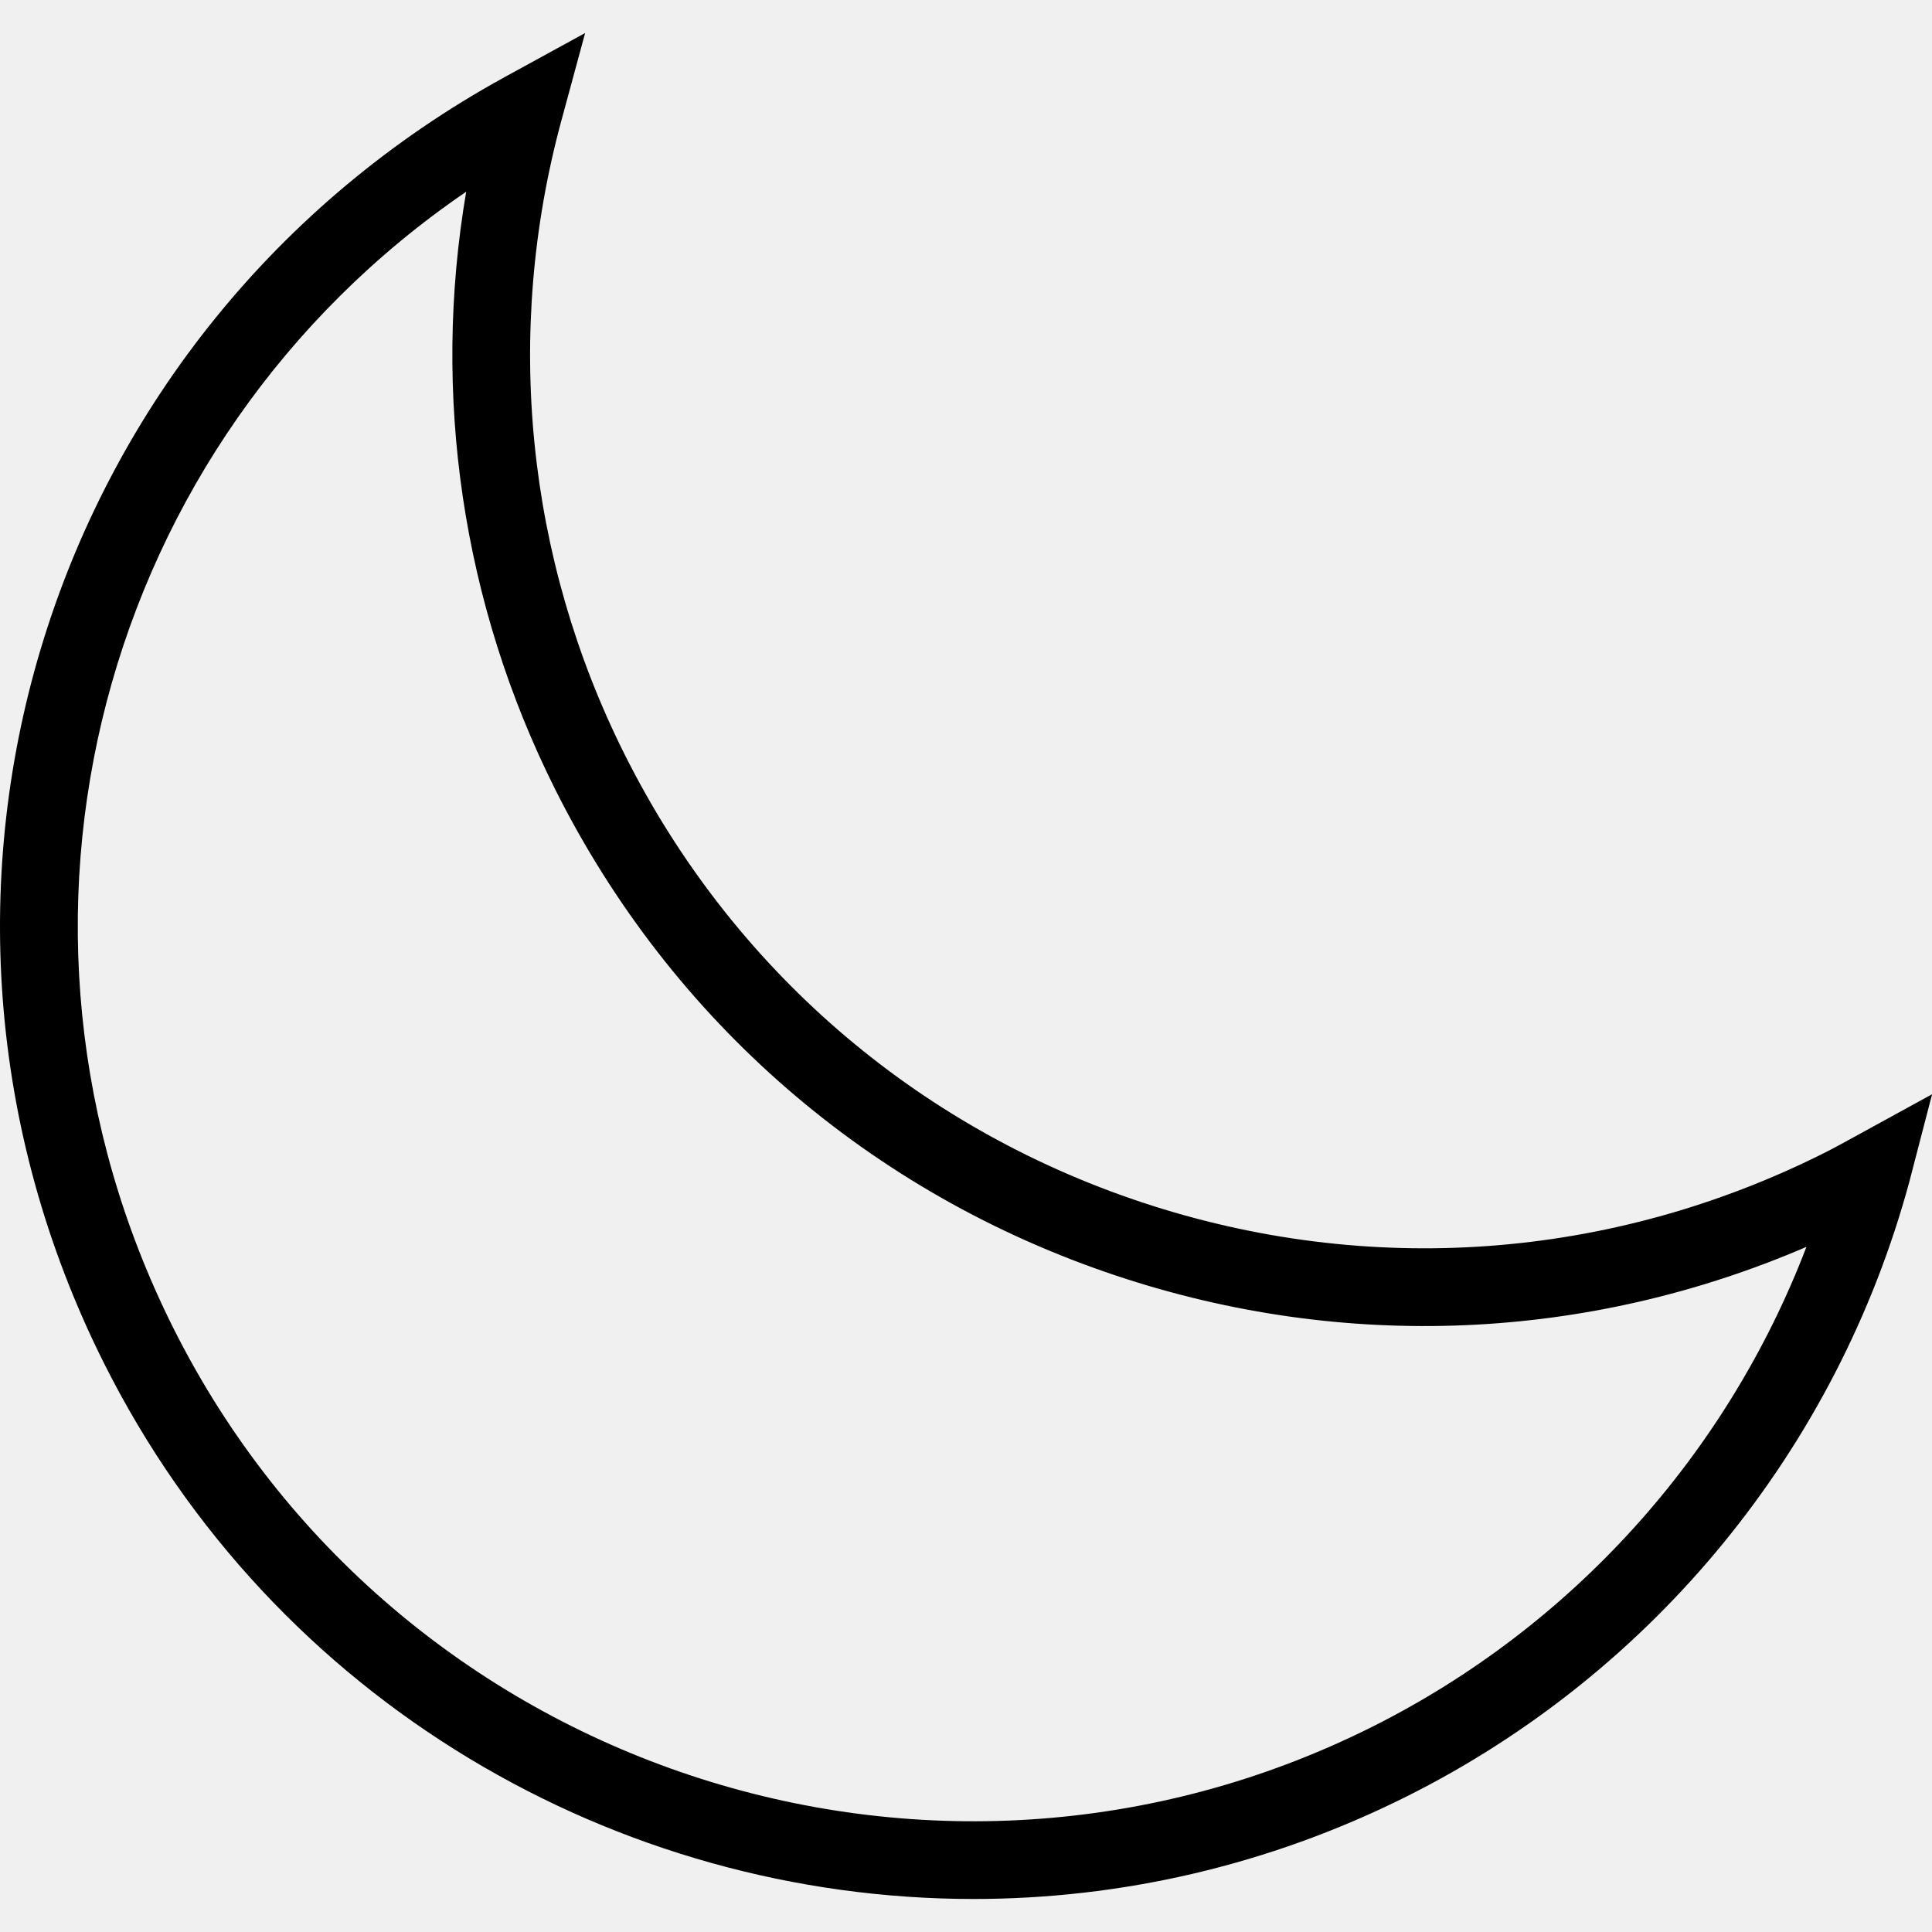
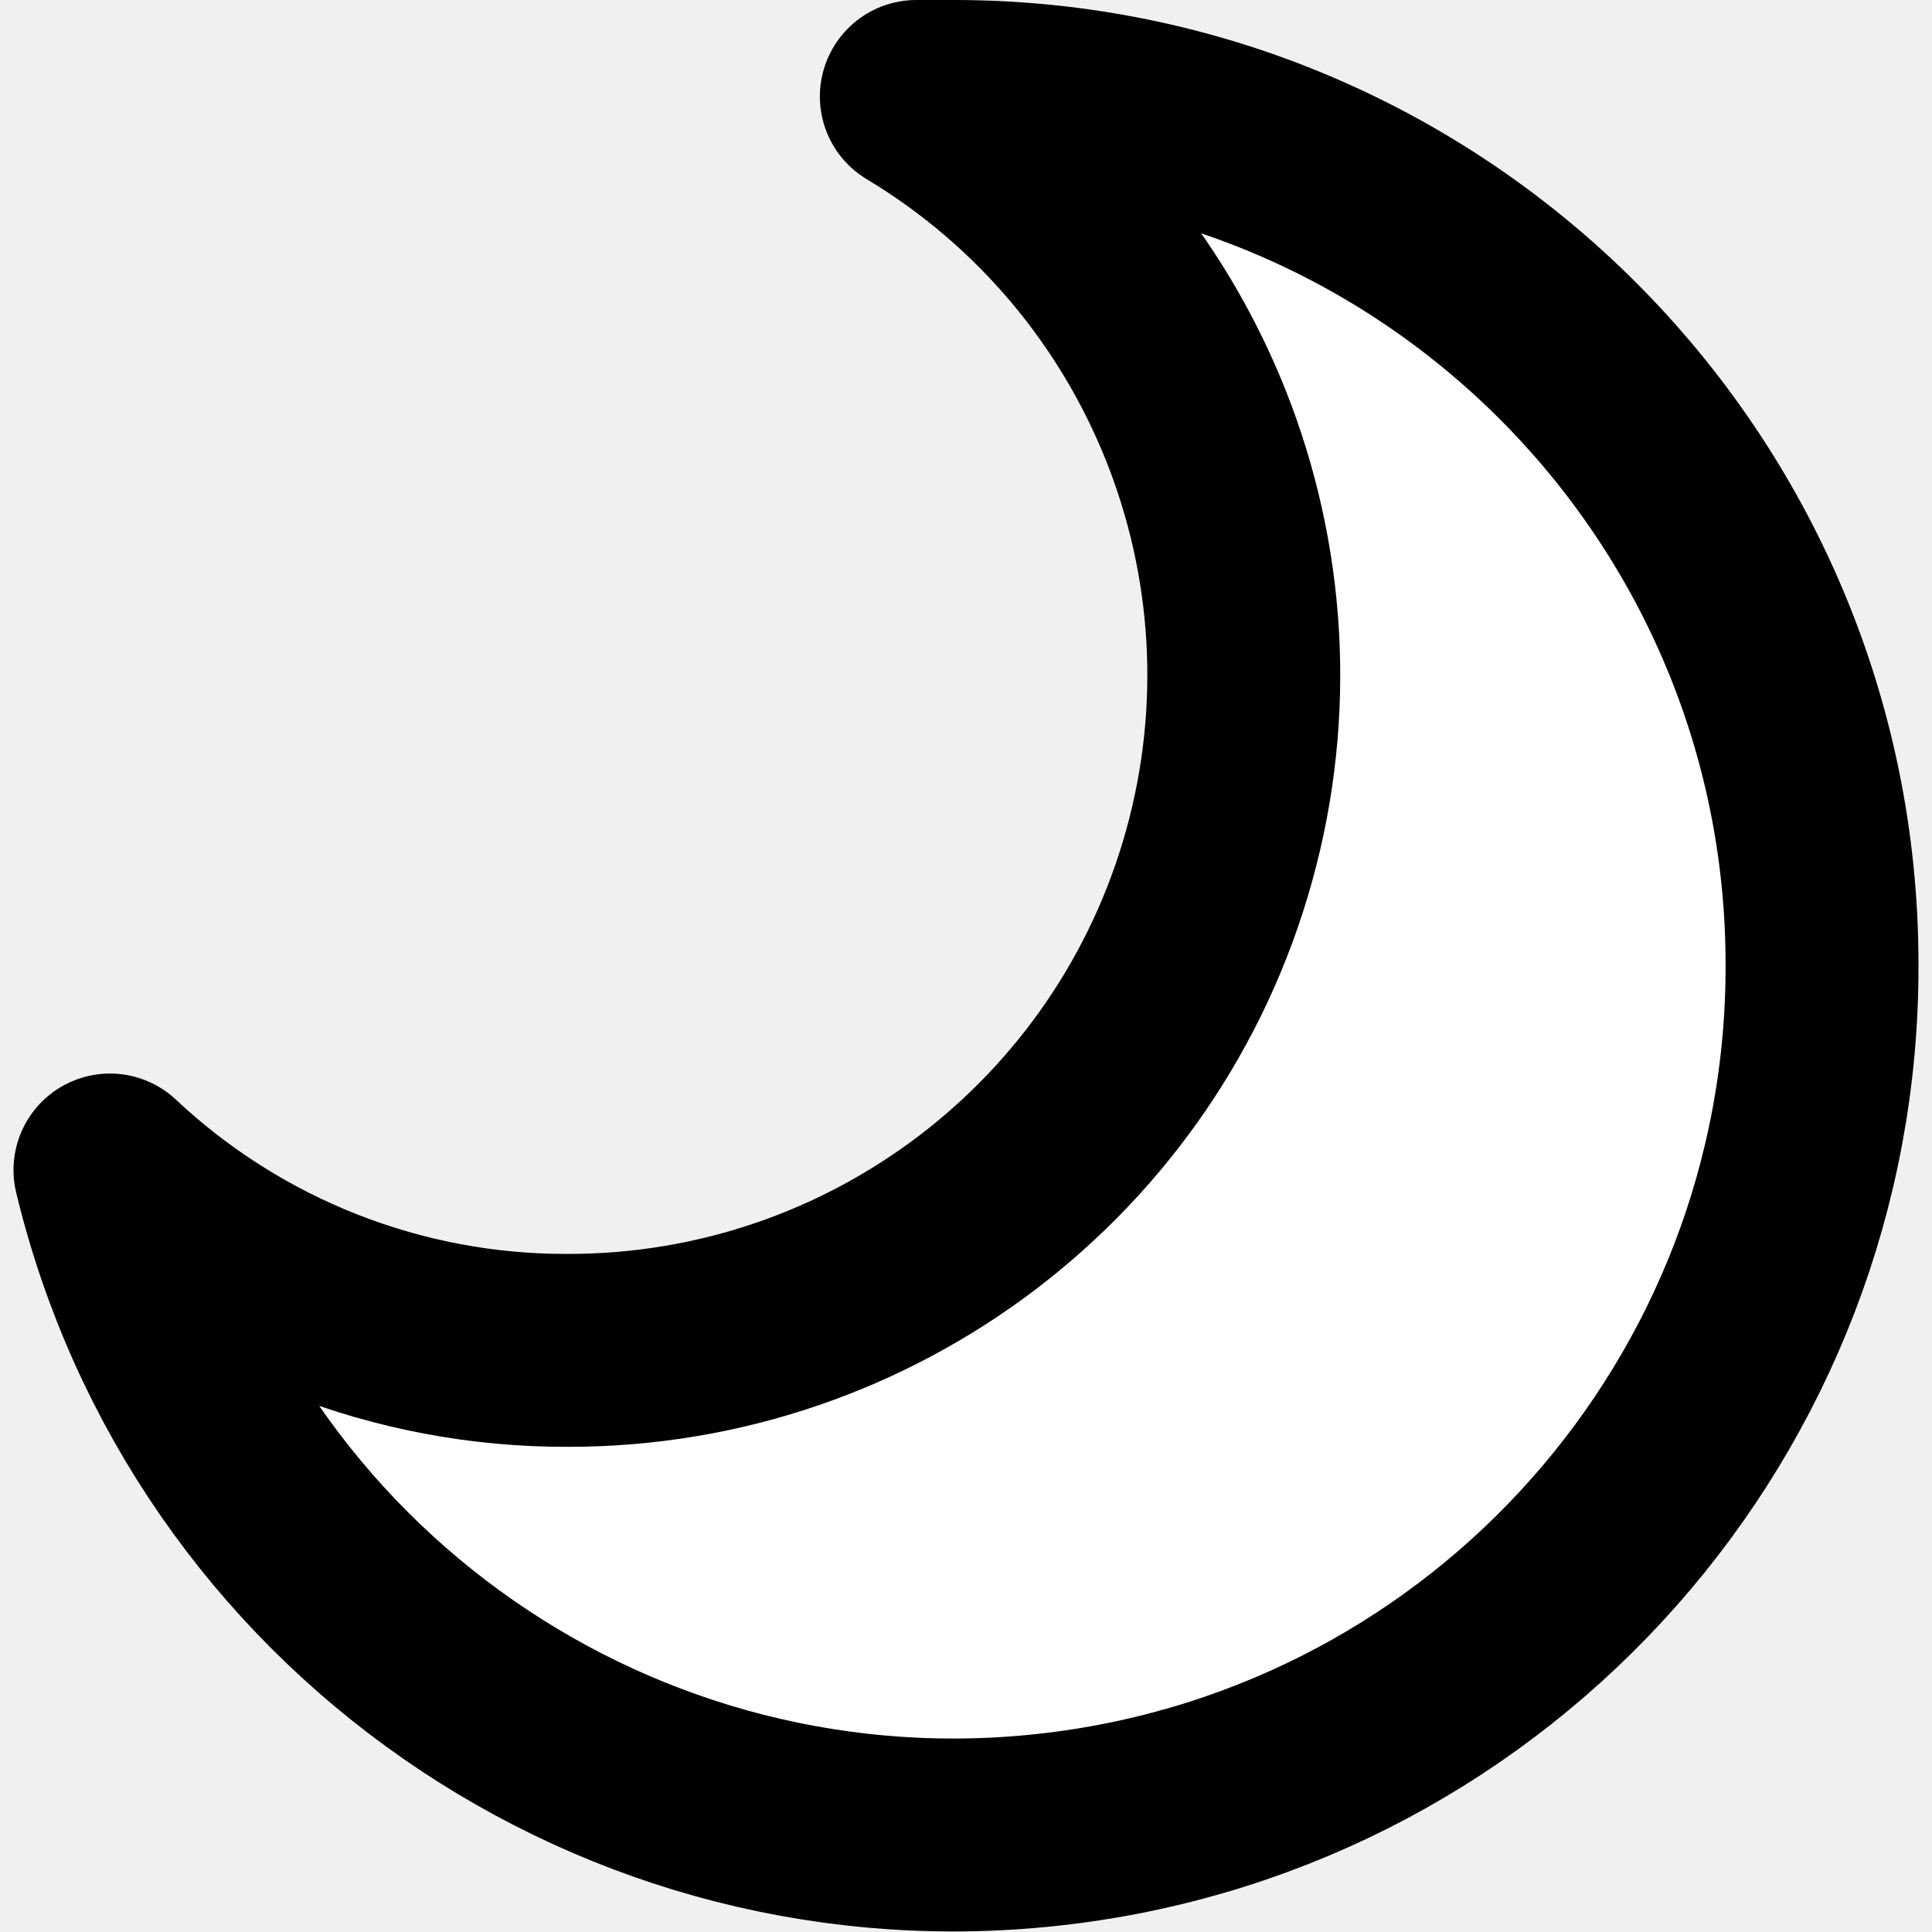
- <svg xmlns="http://www.w3.org/2000/svg" version="1.1" class="moon" x="0px" y="0px" viewBox="0 0 49.739 49.739" style="enable-background:new 0 0 49.739 49.739;" xml:space="preserve">
-   <path d="M25.068,48.889c-9.173,0-18.017-5.06-22.396-13.804C-3.373,23.008,1.164,8.467,13.003,1.979l2.061-1.129l-0.615,2.268        c-1.479,5.459-0.899,11.25,1.633,16.306c2.75,5.493,7.476,9.587,13.305,11.526c5.831,1.939,12.065,1.492,17.559-1.258v0        c0.25-0.125,0.492-0.258,0.734-0.391l2.061-1.13l-0.585,2.252c-1.863,6.873-6.577,12.639-12.933,15.822        C32.639,48.039,28.825,48.888,25.068,48.889z M12.002,4.936c-9.413,6.428-12.756,18.837-7.54,29.253        c5.678,11.34,19.522,15.945,30.864,10.268c5.154-2.582,9.136-7.012,11.181-12.357c-5.632,2.427-11.882,2.702-17.752,0.748        c-6.337-2.108-11.473-6.557-14.463-12.528C11.899,15.541,11.11,10.16,12.002,4.936z" />
+ <svg xmlns="http://www.w3.org/2000/svg" width="800px" height="800px" viewBox="-0.14 0 20.03 20.03" fill="#000000">
+   <g id="SVGRepo_bgCarrier" stroke-width="0" />
+   <g id="SVGRepo_tracerCarrier" stroke-linecap="round" stroke-linejoin="round" />
+   <g id="SVGRepo_iconCarrier">
+     <g id="moon-alt" transform="translate(-2.25 -2)">
+       <path id="secondary" fill="#ffffff" d="M21,12A9,9,0,0,1,3.25,14.13,6.9,6.9,0,0,0,8,16,7,7,0,0,0,11.61,3H12a9,9,0,0,1,9,9Z" />
+       <path id="primary" d="M21,12A9,9,0,0,1,3.25,14.13,6.9,6.9,0,0,0,8,16,7,7,0,0,0,11.61,3H12a9,9,0,0,1,9,9Z" fill="none" stroke="#000000" stroke-linecap="round" stroke-linejoin="round" stroke-width="2" />
+     </g>
+   </g>
</svg>
